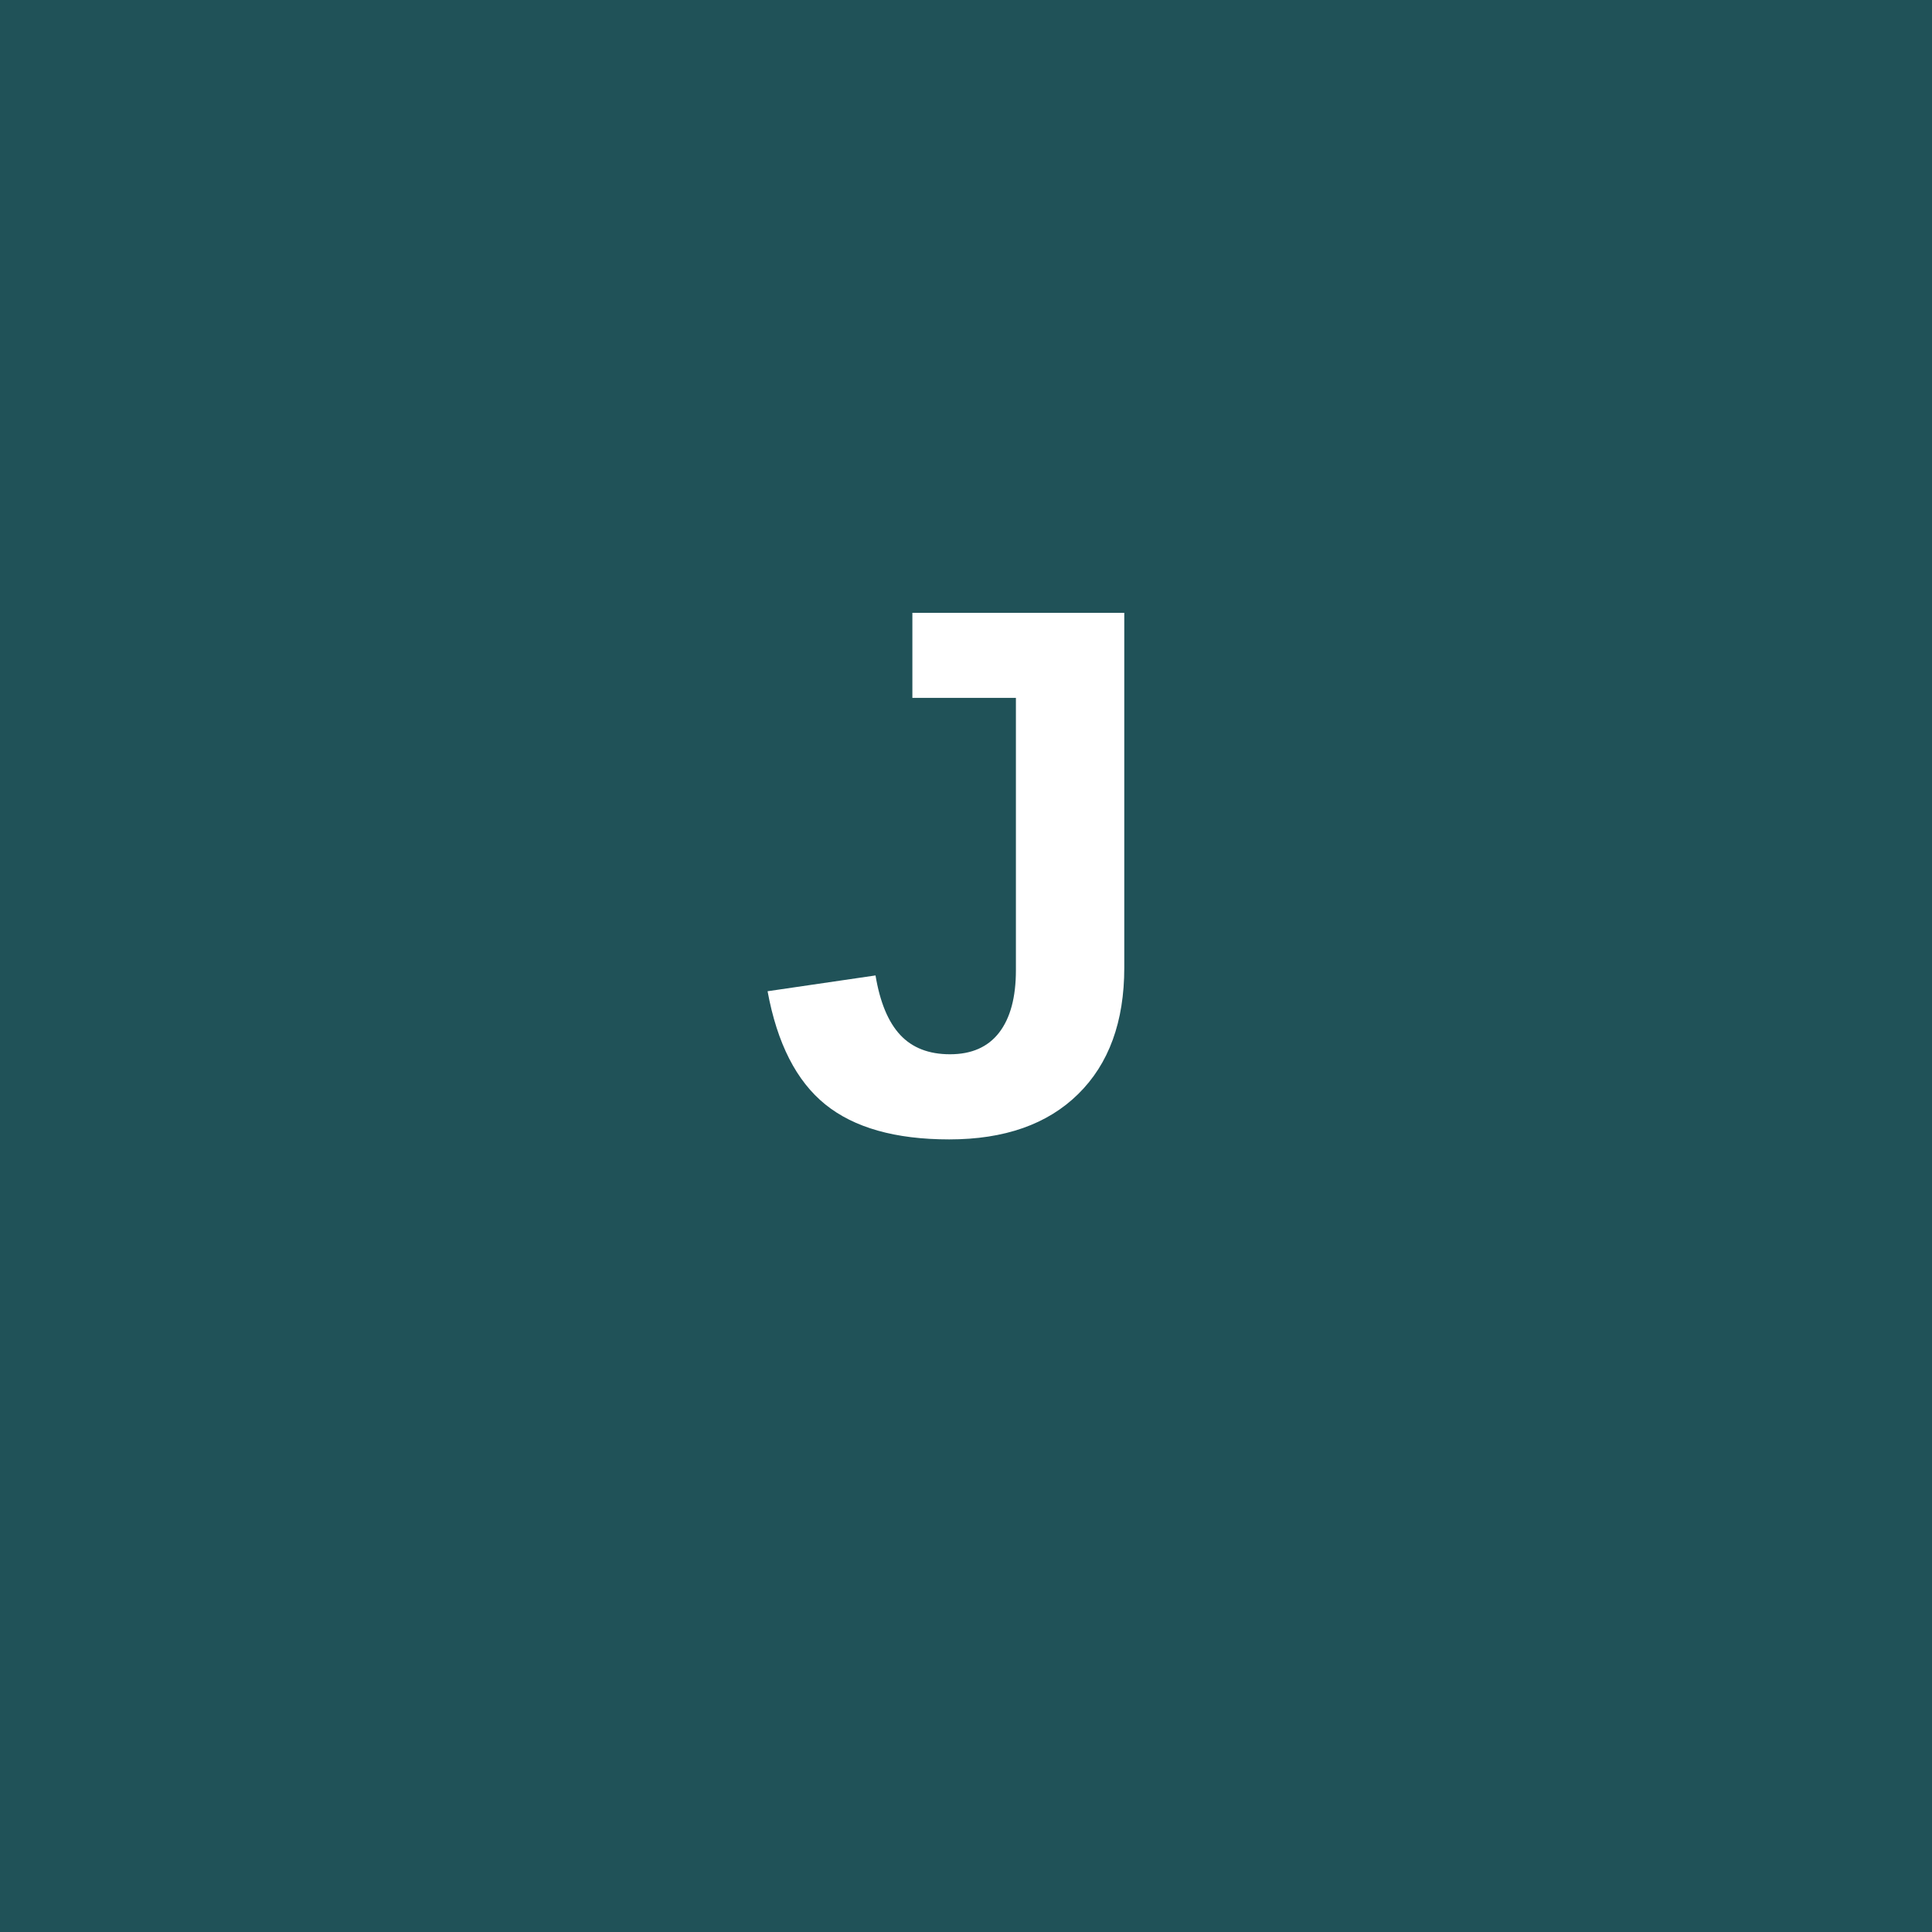
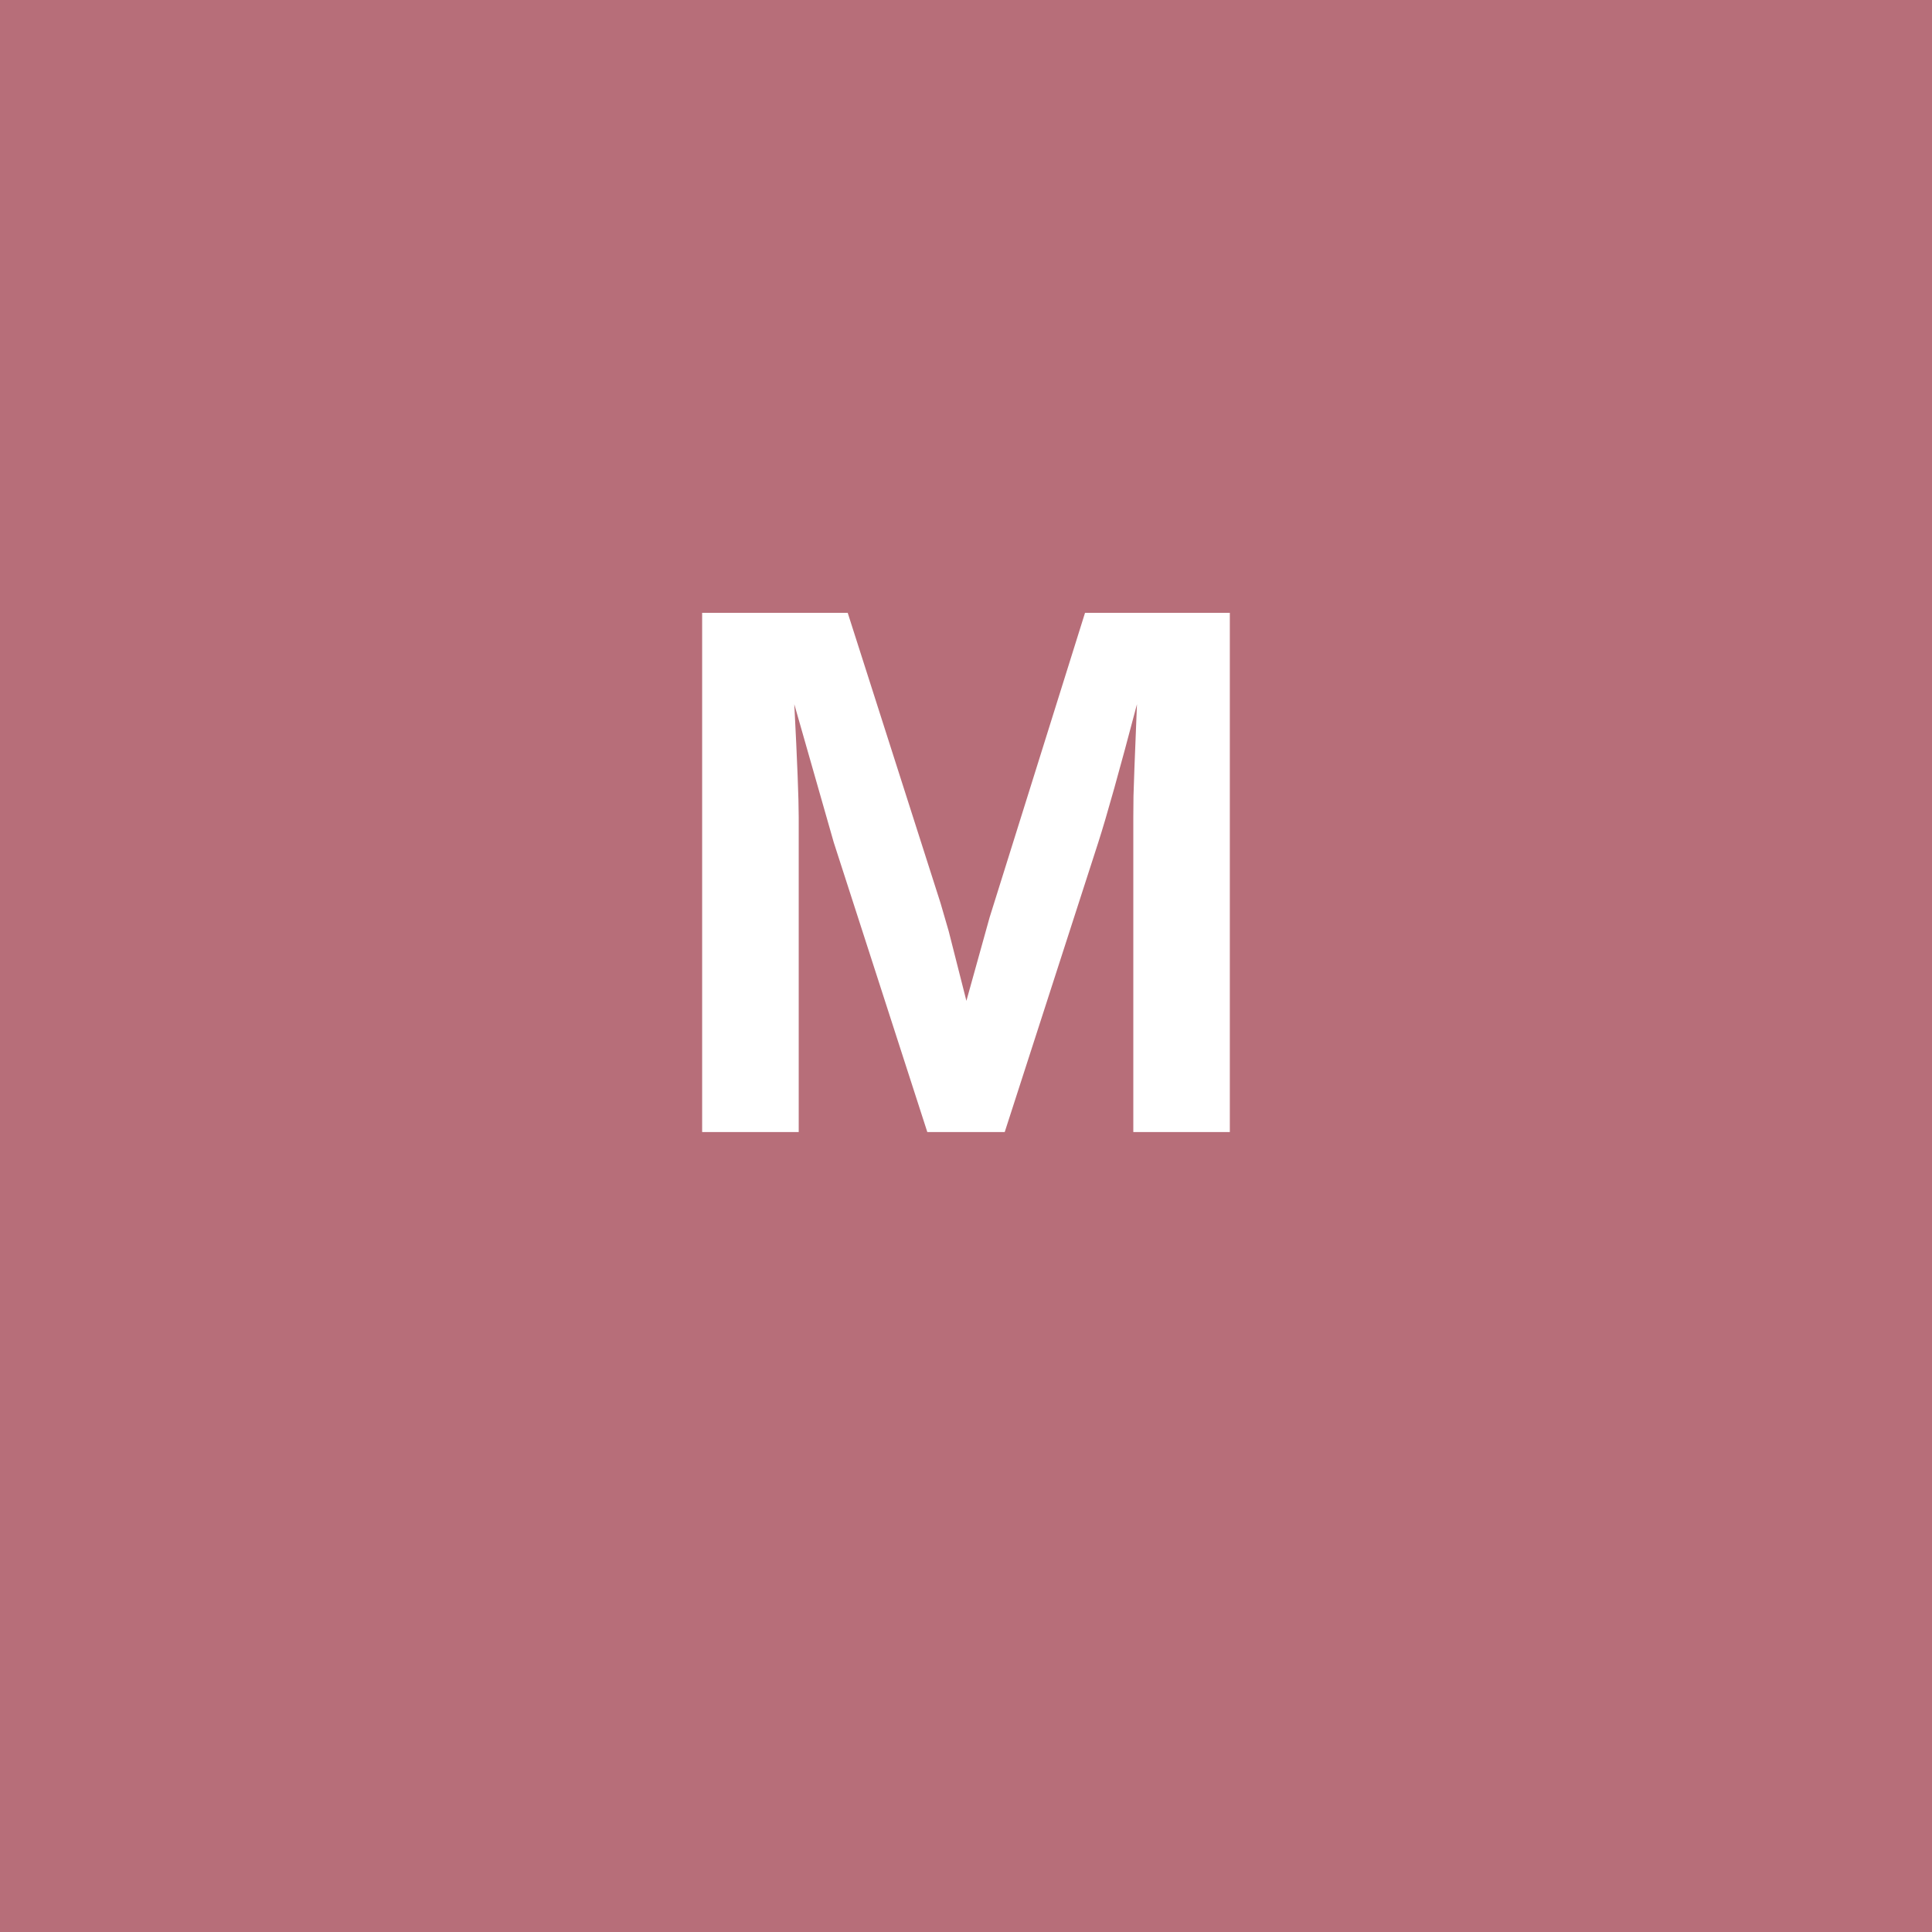
<svg xmlns="http://www.w3.org/2000/svg" width="512" height="512" viewBox="0 0 512 512">
-   <rect width="512" height="512" fill="#205258" />
-   <text x="256" y="300" text-anchor="middle" font-family="Arial, sans-serif" font-size="200" font-weight="bold" fill="white">J</text>
+   <rect width="512" height="512" fill="#B76E79" />
+   <text x="256" y="300" text-anchor="middle" font-family="'Outfit',Arial,sans-serif" font-size="200" font-weight="bold" fill="#fff">M</text>
</svg>
